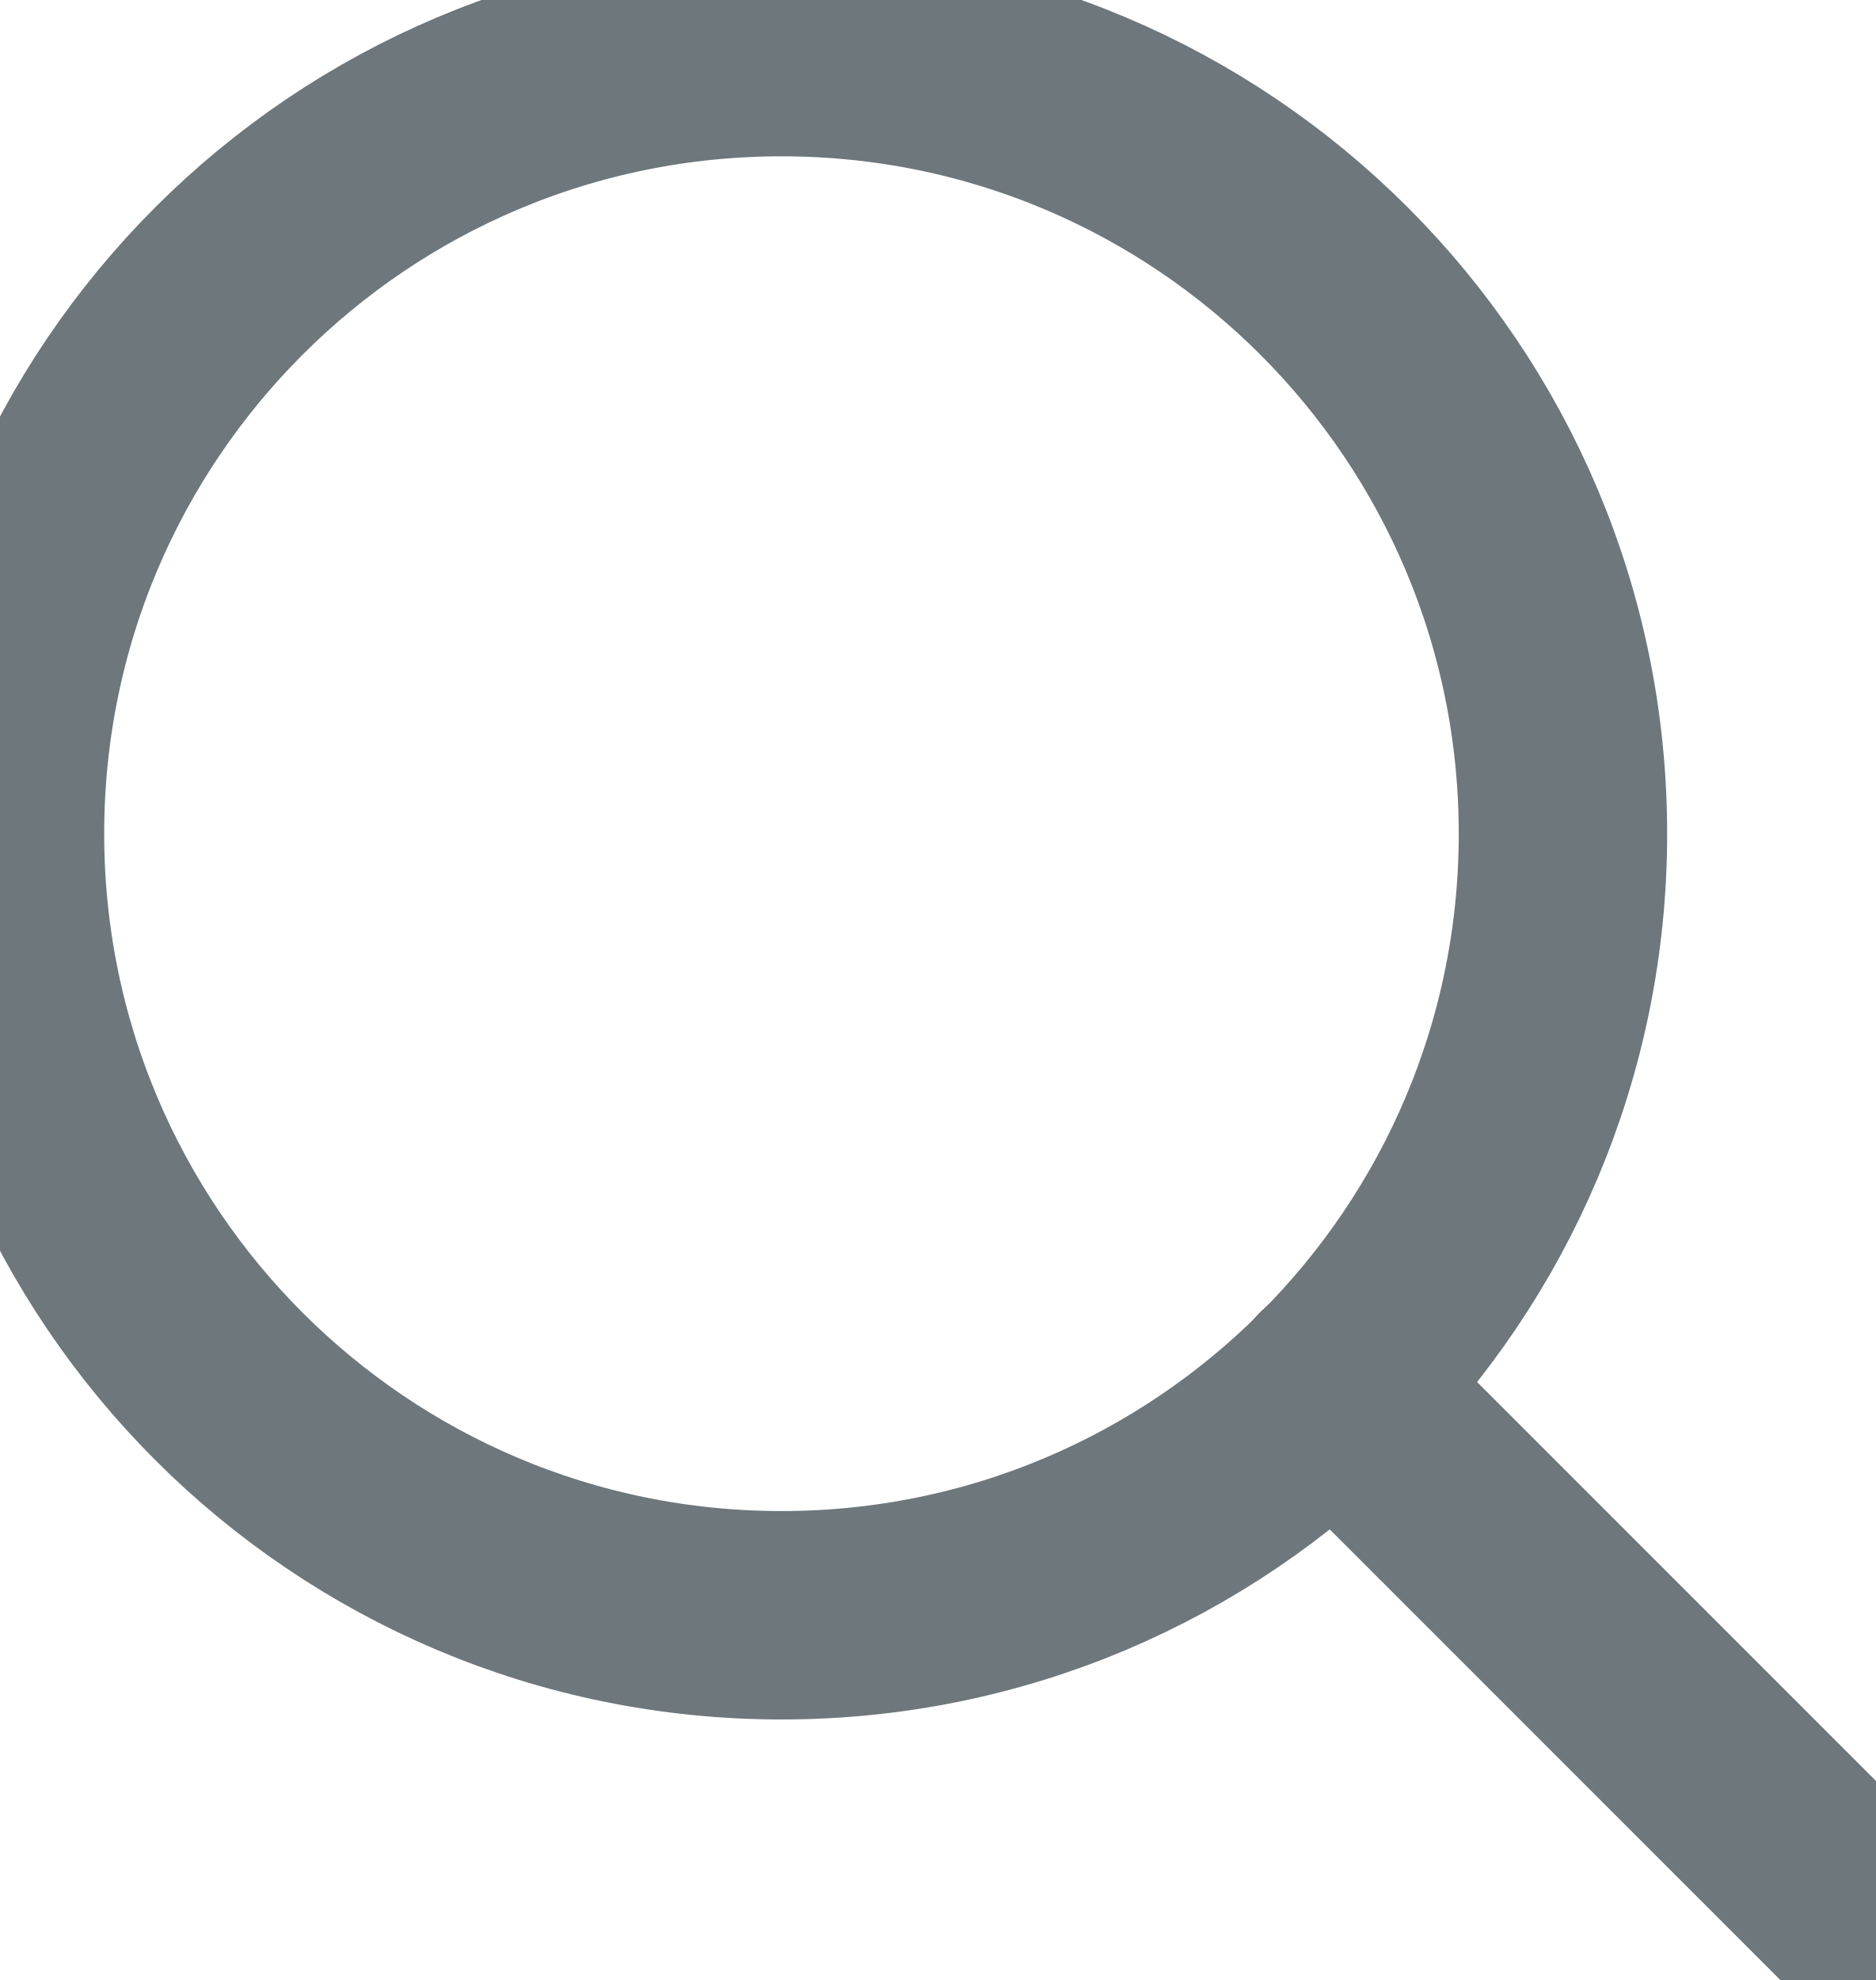
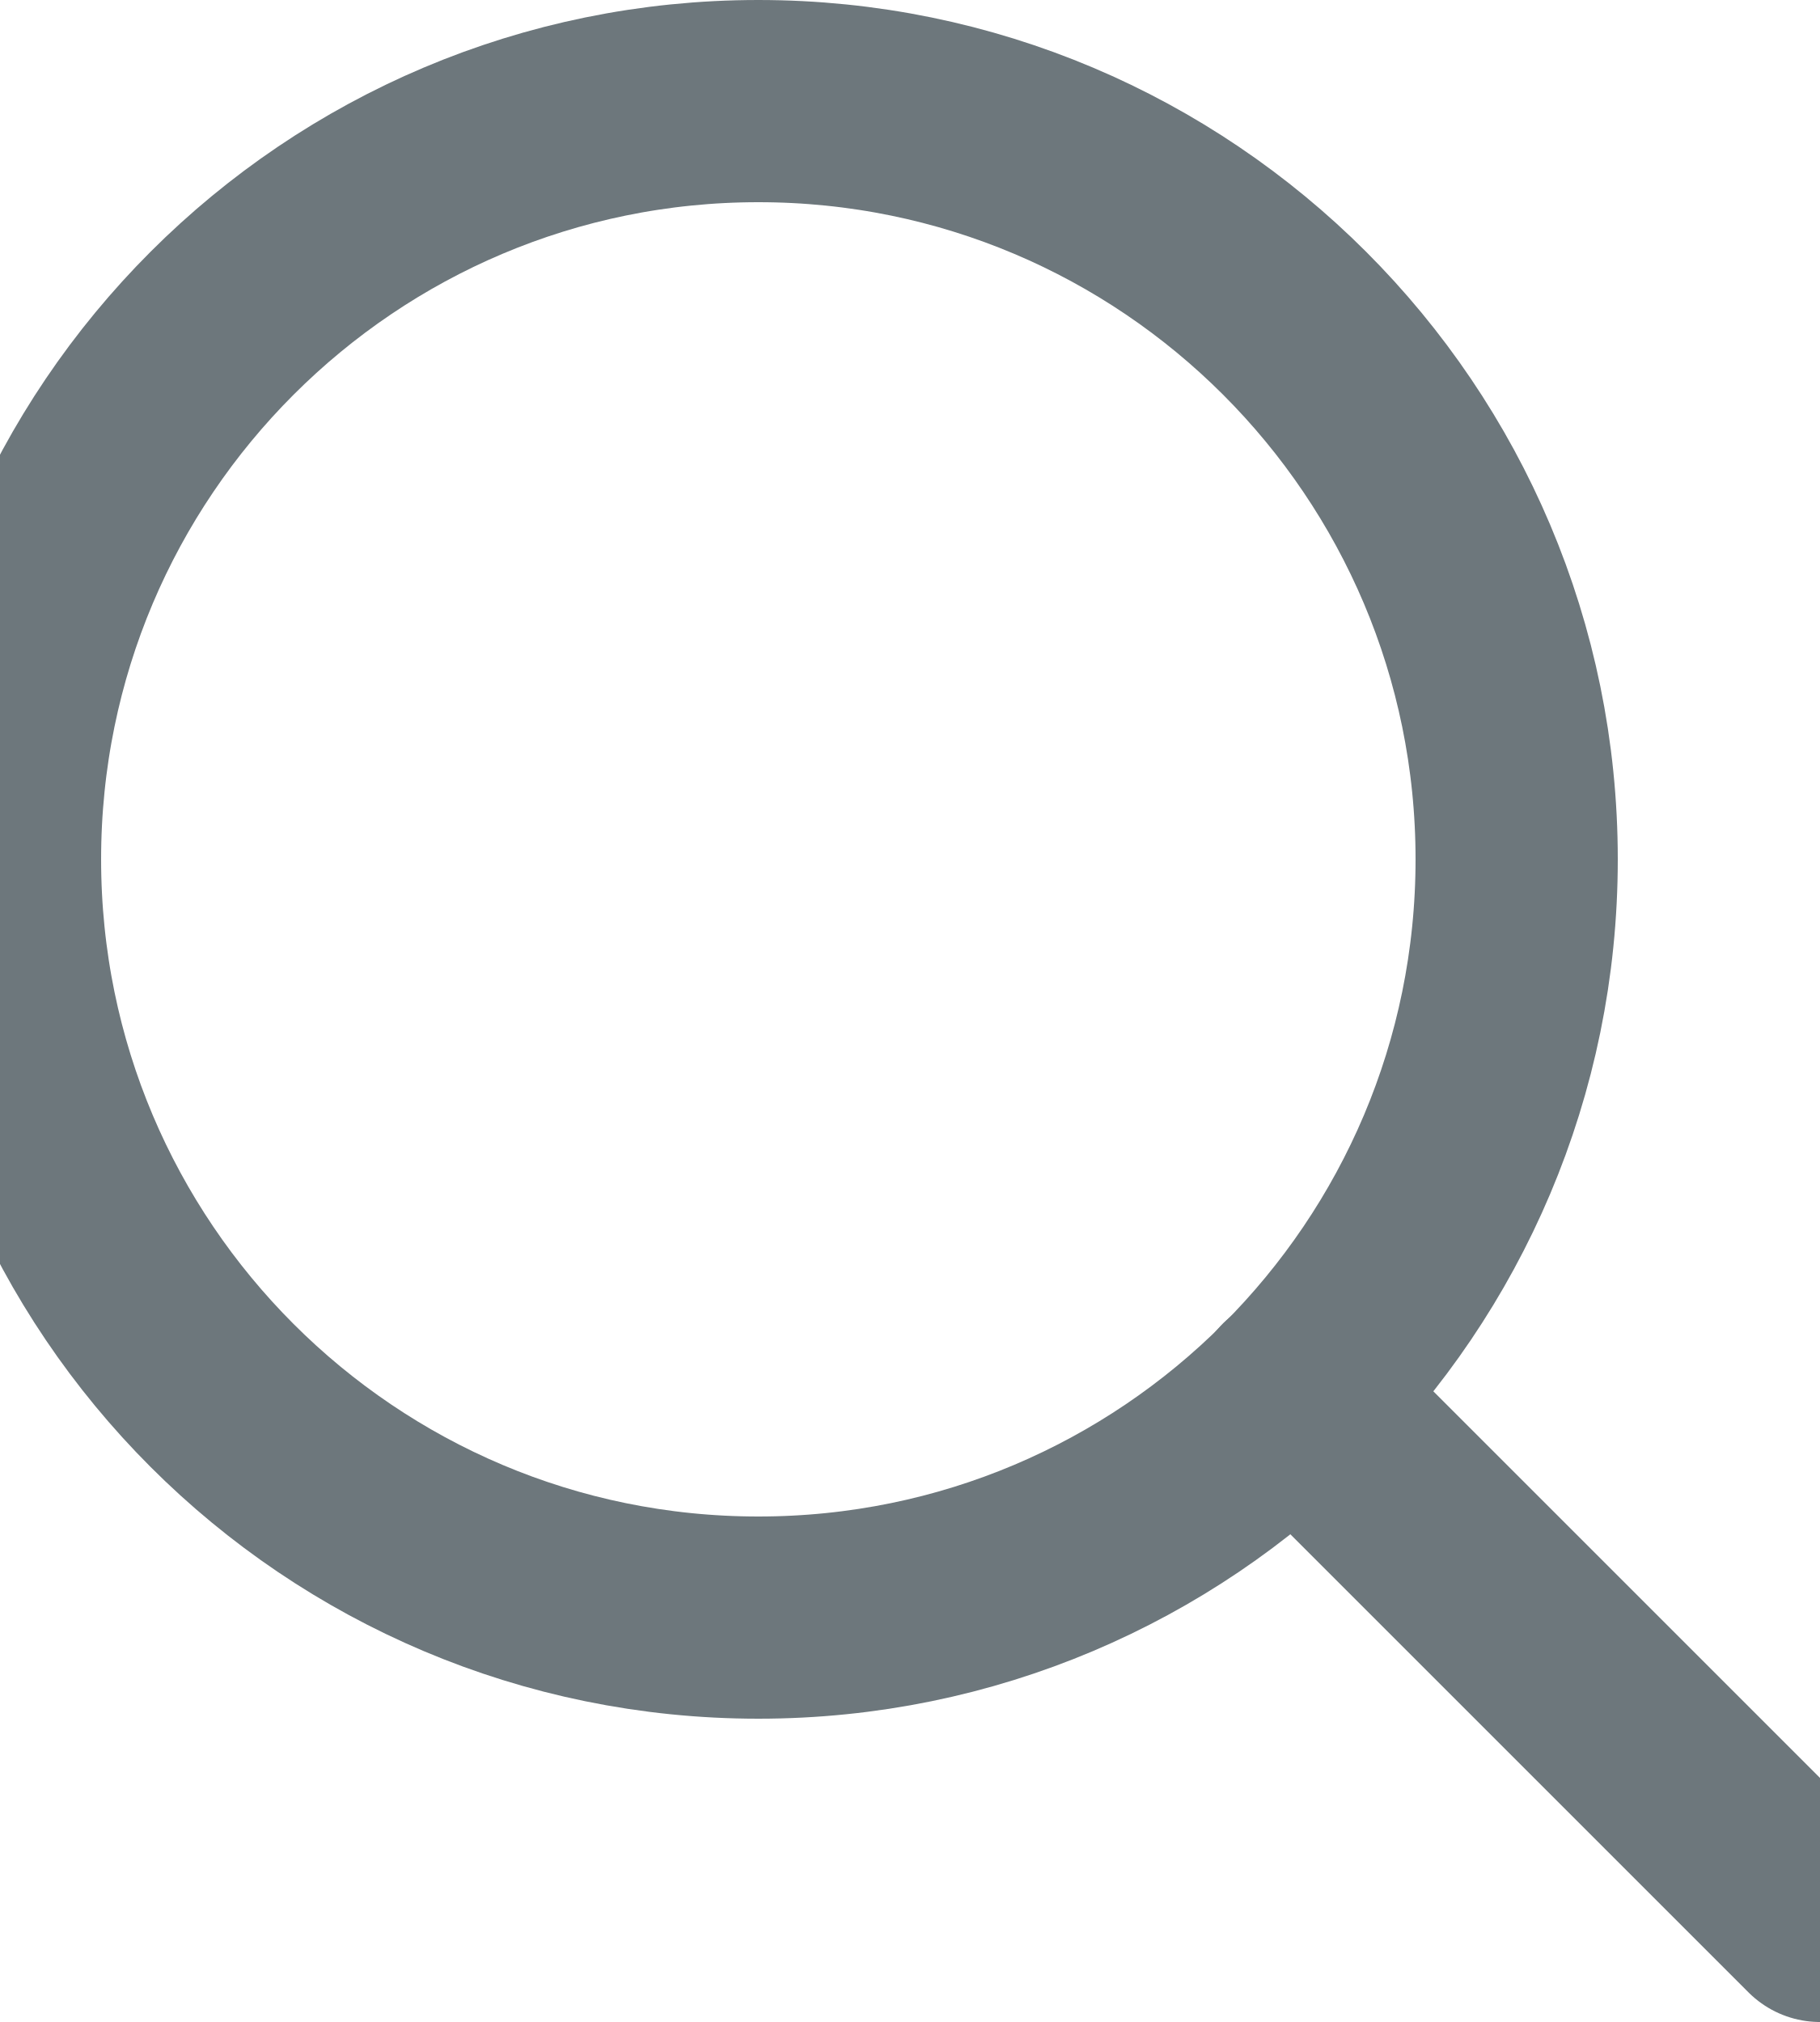
- <svg xmlns="http://www.w3.org/2000/svg" width="18" height="19" viewBox="0 0 18 18">
+ <svg xmlns="http://www.w3.org/2000/svg" width="18" height="20" viewBox="0 0 18 18">
  <g fill="none" fill-rule="evenodd" stroke="#6D777C" stroke-linecap="round" stroke-linejoin="round" stroke-width="2">
    <circle cx="7.5" cy="7.5" r="7.5" />
    <path d="M18 18l-5.2-5.2" />
  </g>
</svg>
